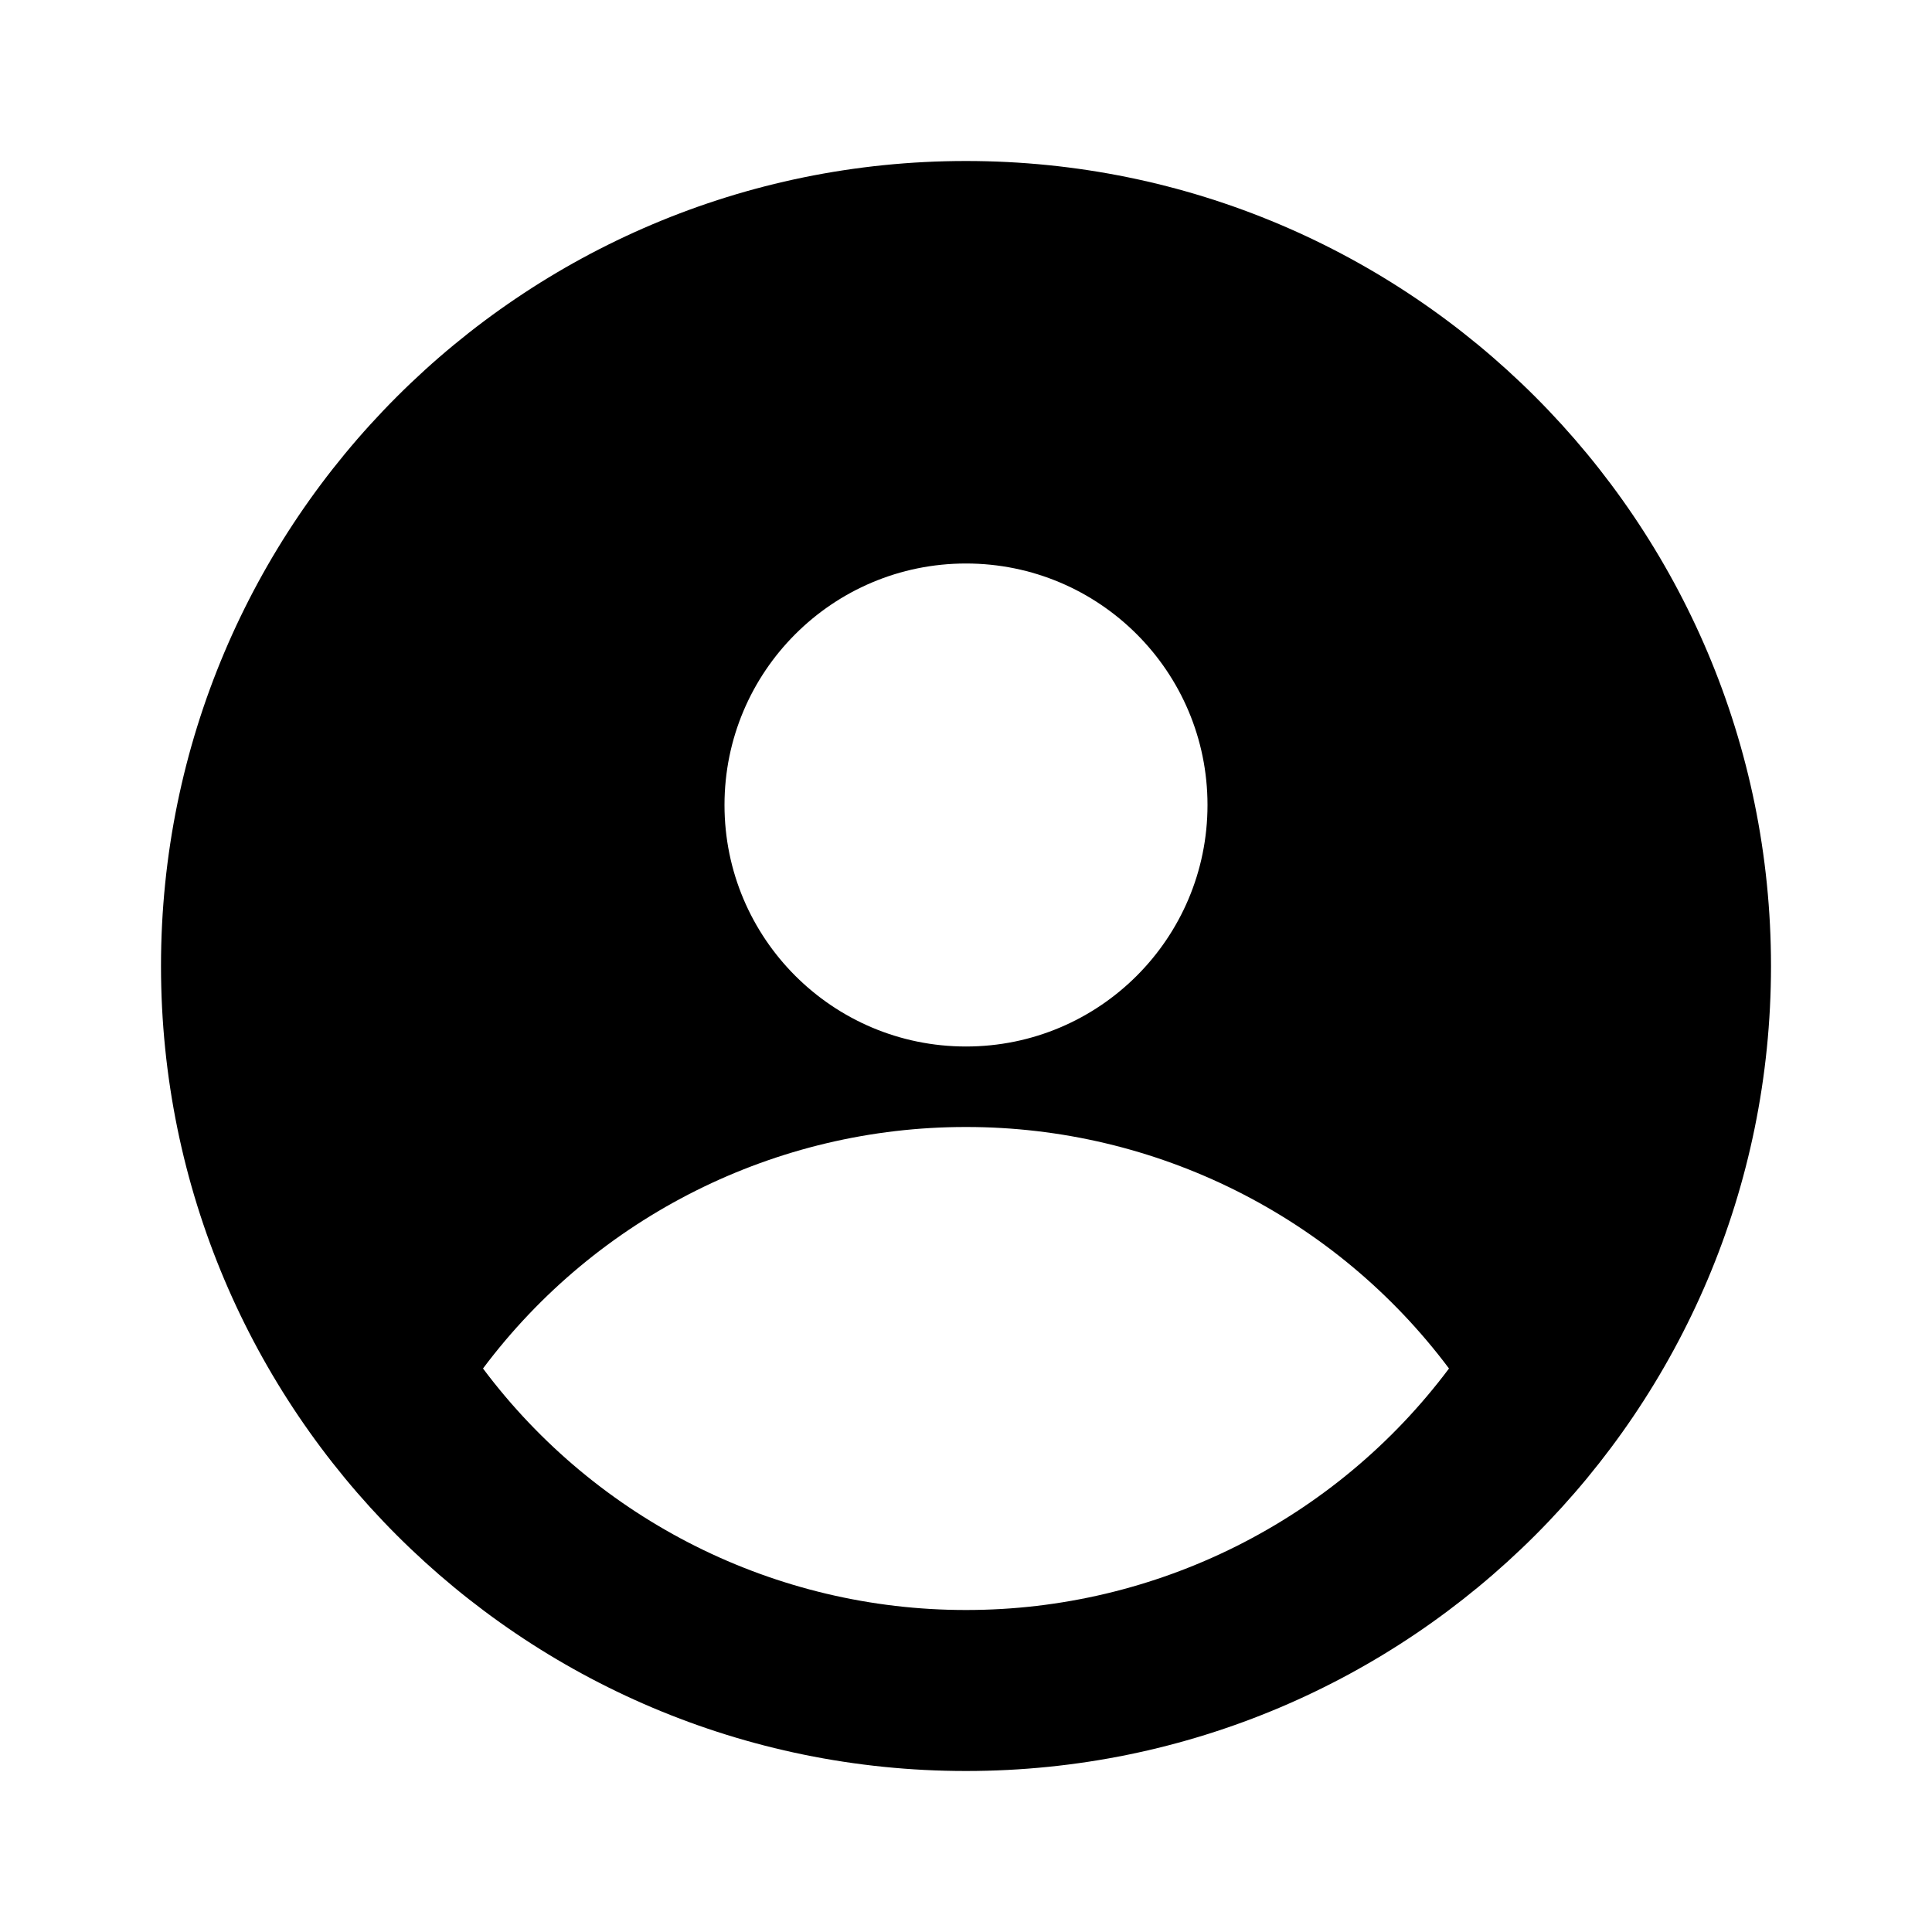
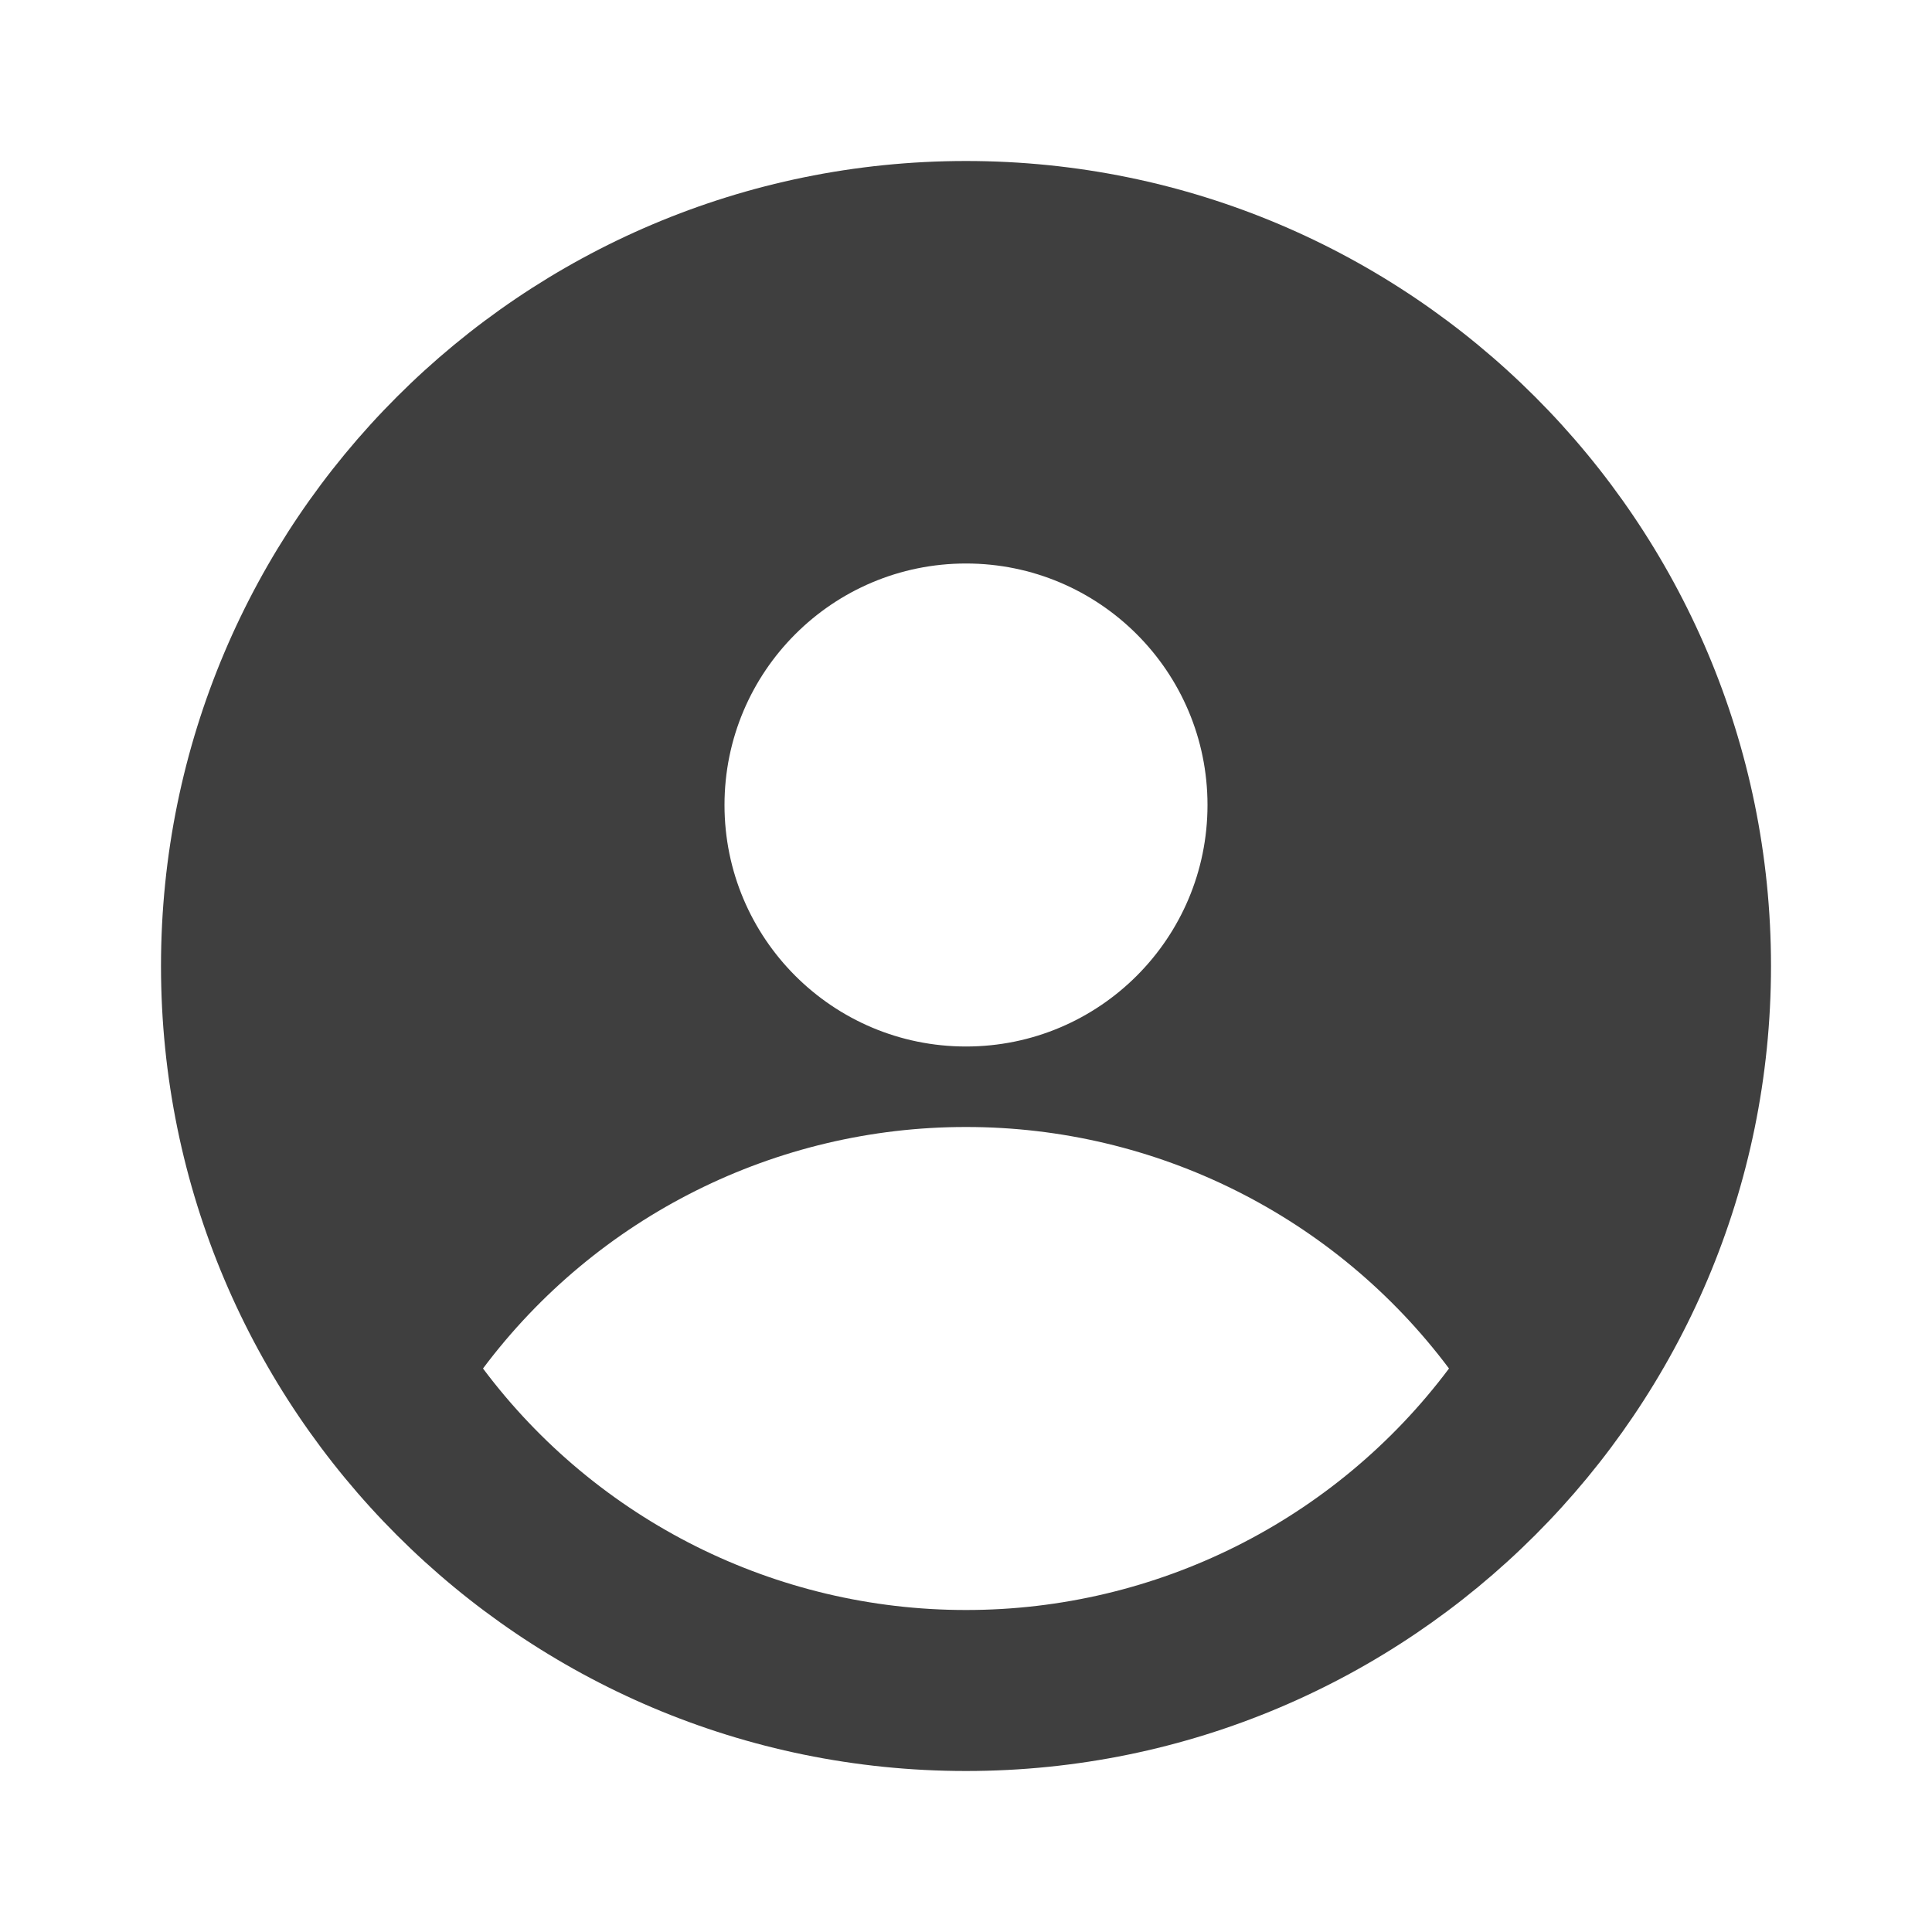
- <svg xmlns="http://www.w3.org/2000/svg" width="24" height="24" fill="none" id="user">
-   <path fill="#000" fill-rule="evenodd" d="M12 22c5.523 0 10-4.477 10-10S17.523 2 12 2 2 6.477 2 12s4.477 10 10 10Zm3-12a3 3 0 1 1-6 0 3 3 0 0 1 6 0Zm-9 7a7.489 7.489 0 0 1 6-3 7.489 7.489 0 0 1 6 3 7.489 7.489 0 0 1-6 3 7.489 7.489 0 0 1-6-3Z" clip-rule="evenodd" />
+ <svg xmlns="http://www.w3.org/2000/svg" width="24" height="24">
+   <g class="layer">
+     <path clip-rule="evenodd" d="m12,22c5.52,0 10,-4.48 10,-10s-4.48,-10 -10,-10s-10,4.48 -10,10s4.48,10 10,10zm3,-12a3,3 0 1 1 -6,0a3,3 0 0 1 6,0zm-9,7a7.49,7.49 0 0 1 6,-3a7.49,7.49 0 0 1 6,3a7.49,7.49 0 0 1 -6,3a7.49,7.49 0 0 1 -6,-3z" fill="#3f3f3f" fill-rule="evenodd" id="svg_1" />
+   </g>
</svg>
